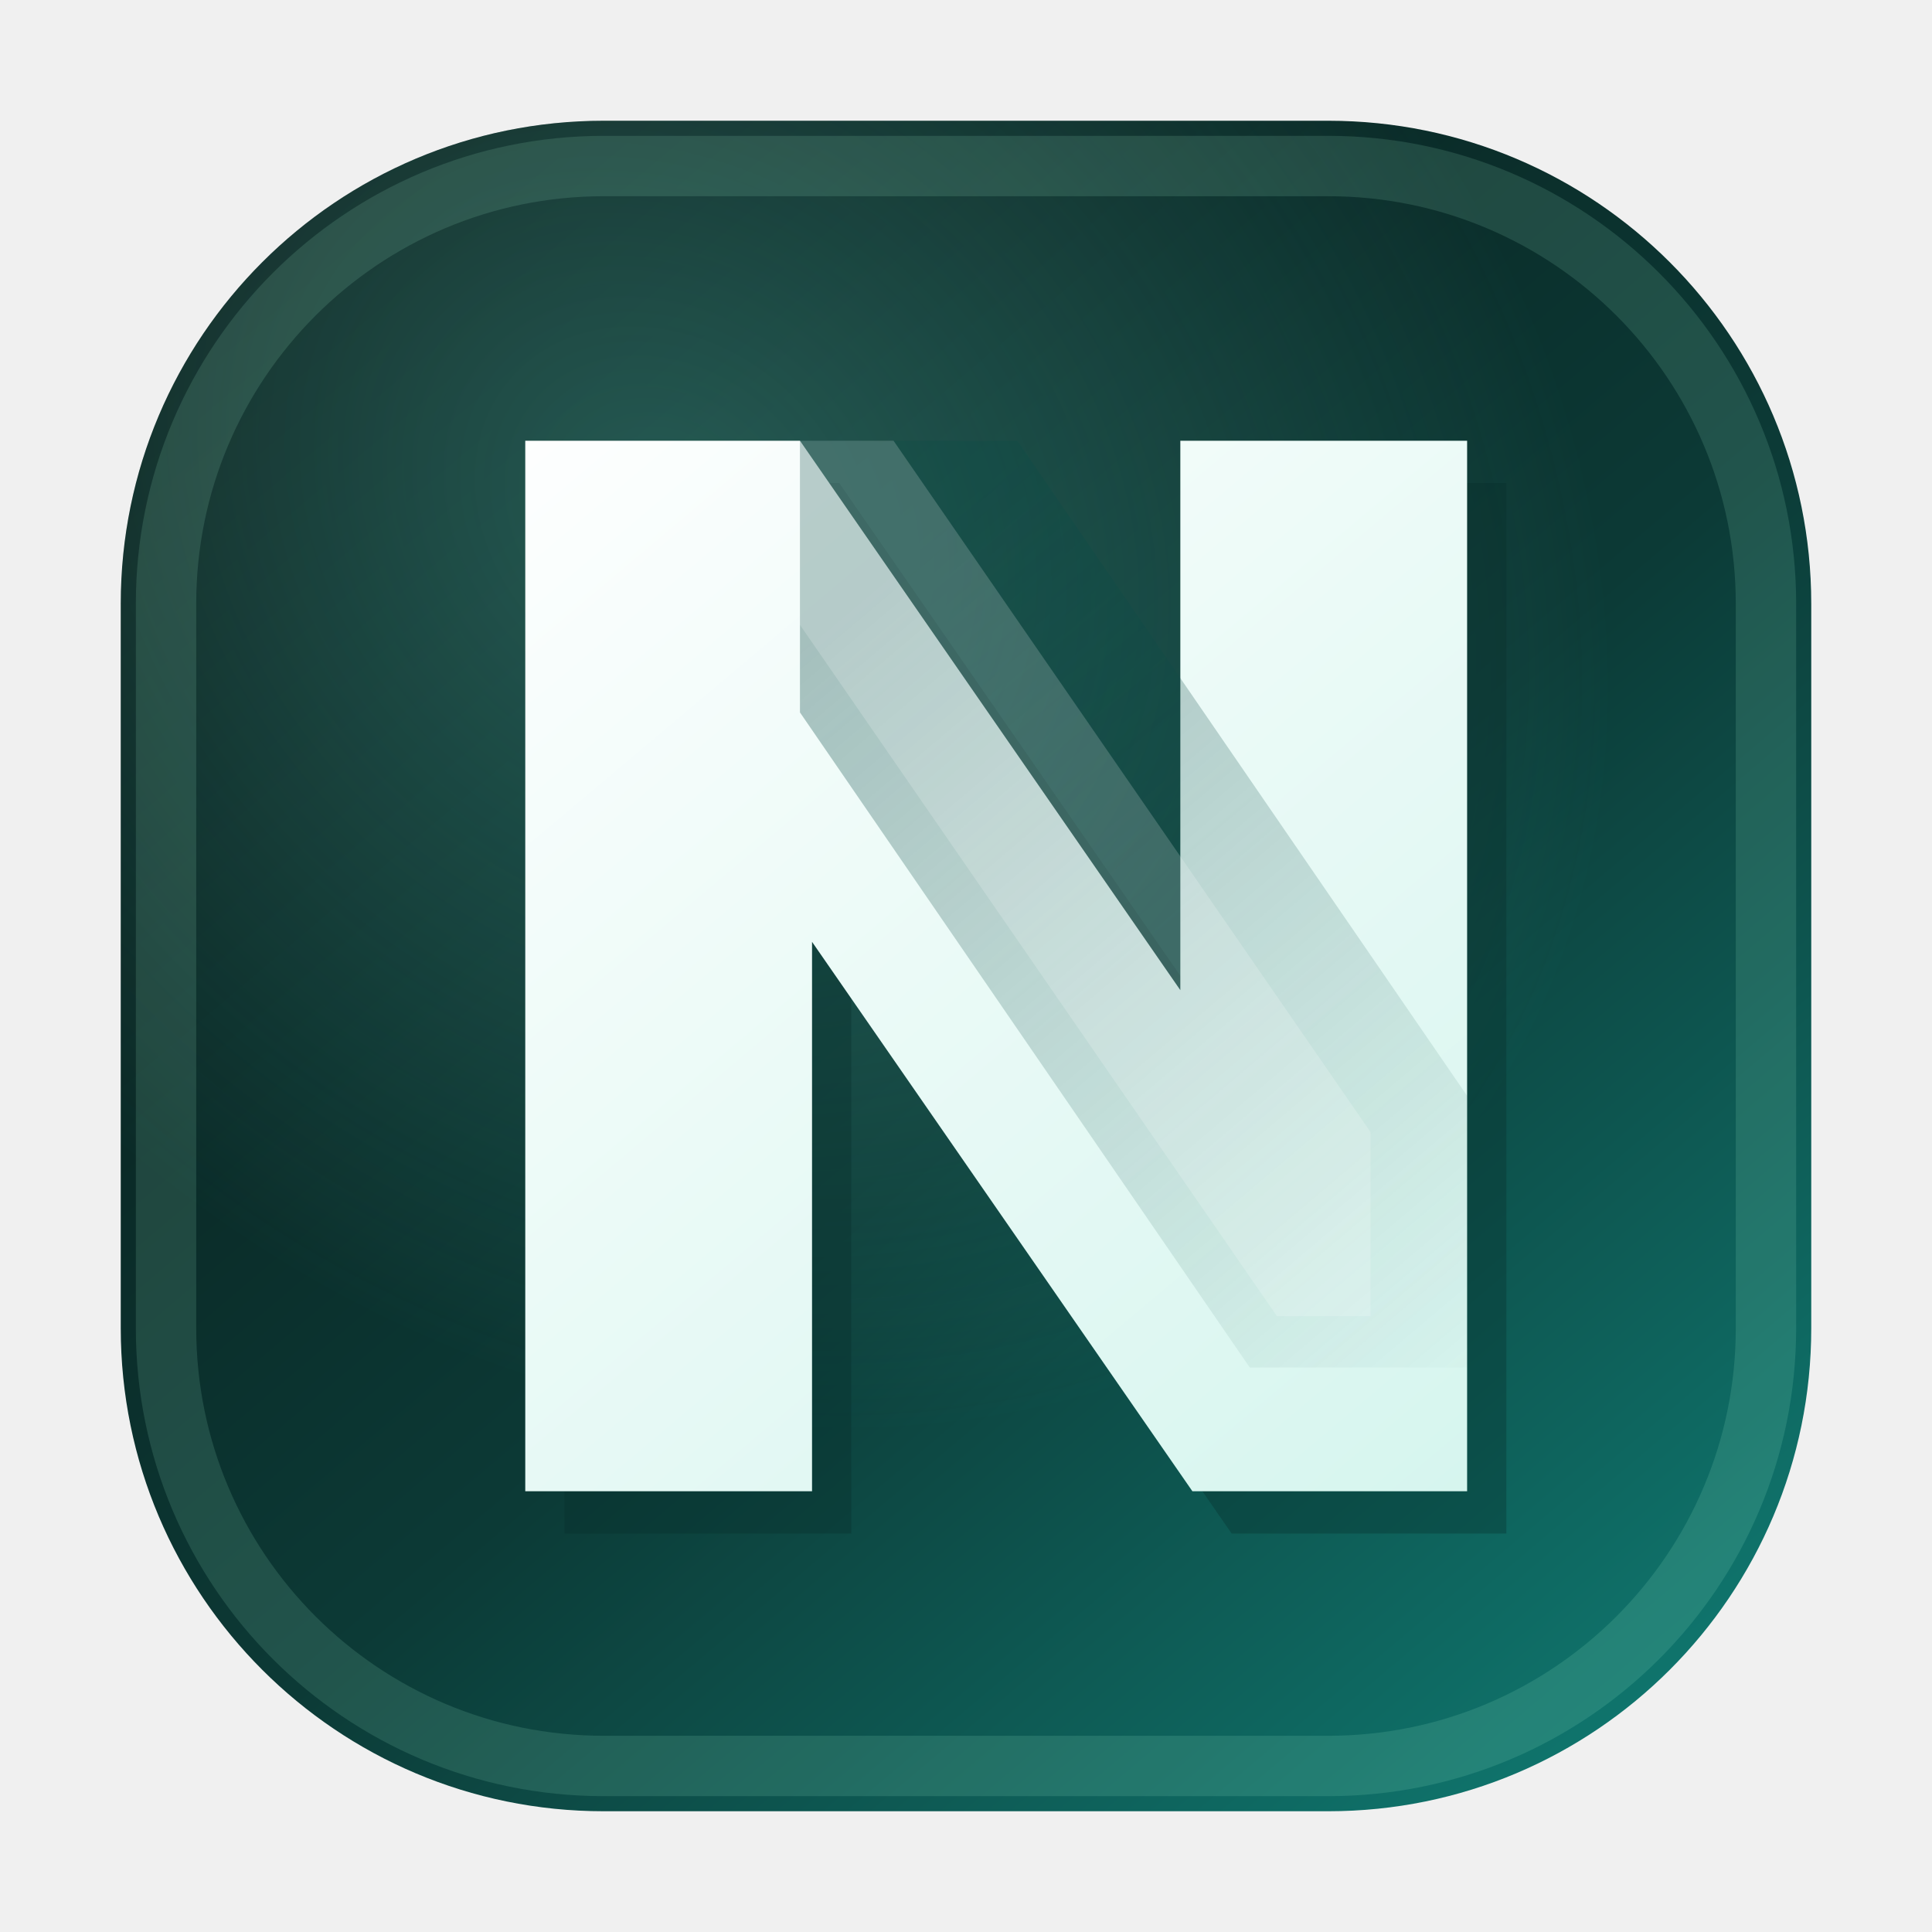
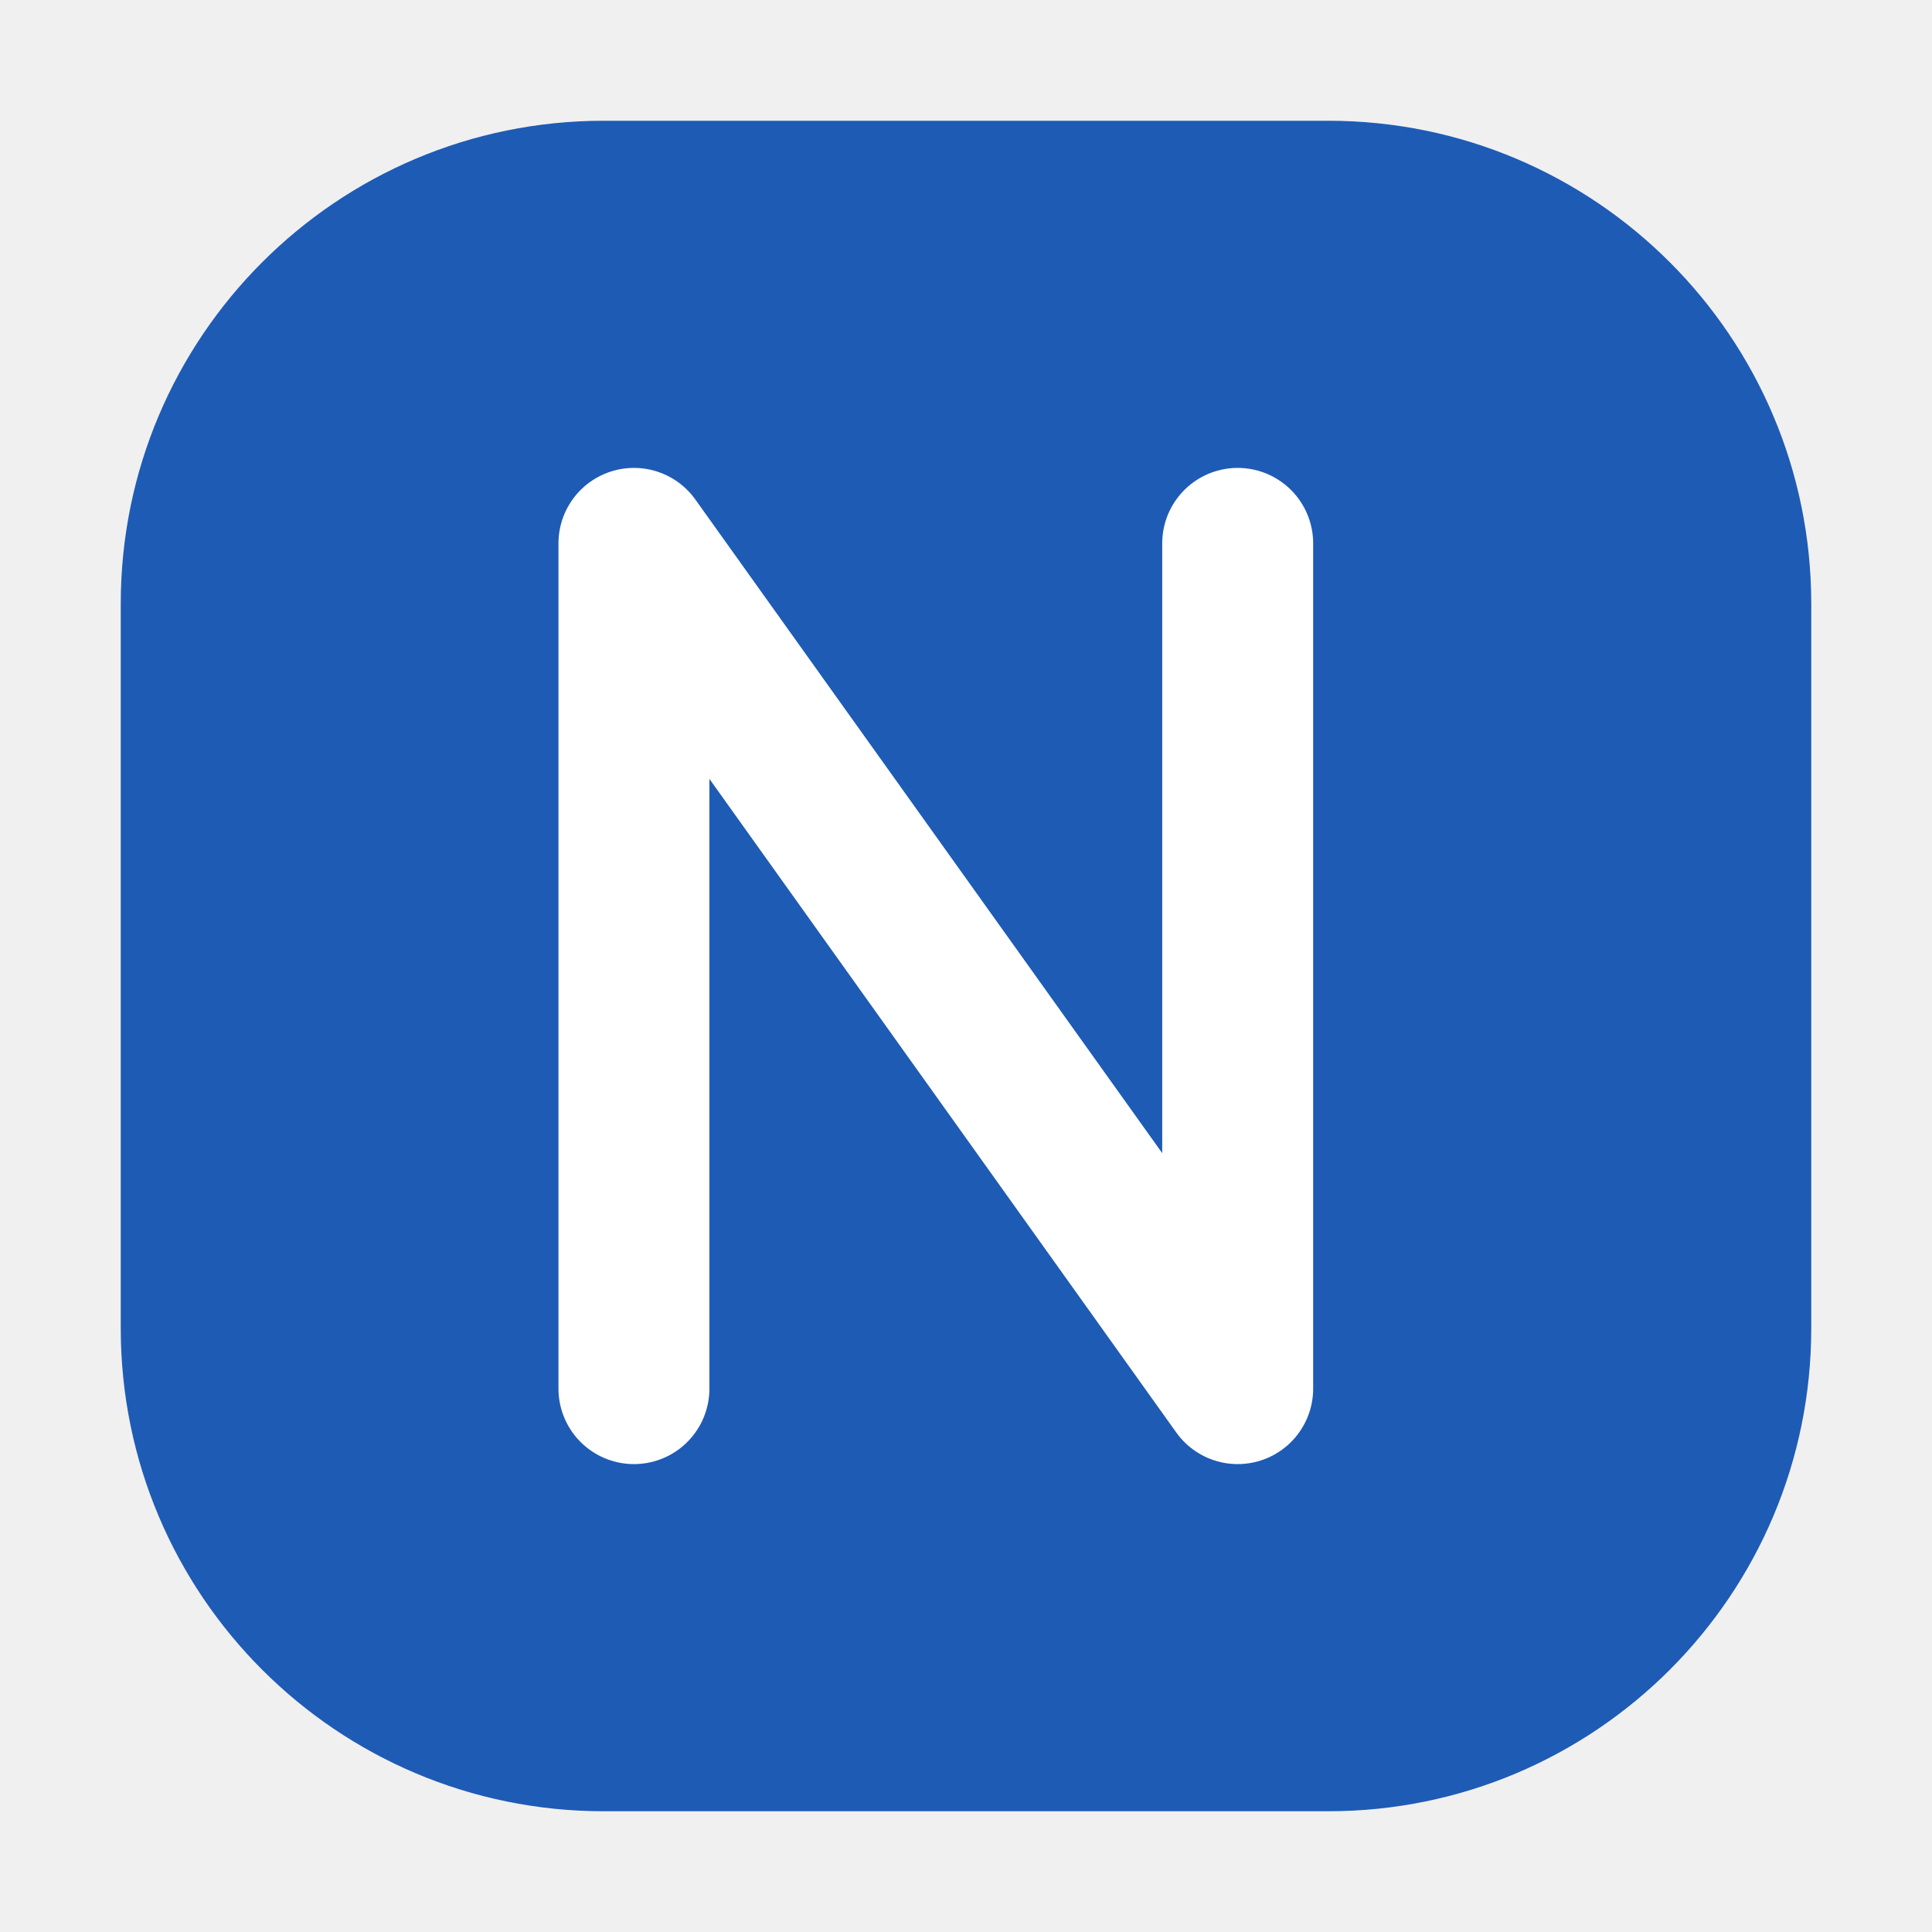
<svg xmlns="http://www.w3.org/2000/svg" viewBox="0 0 32 32">
-   <defs>
-     <linearGradient id="ngent-favicon-bg" x1="5" y1="3" x2="27" y2="29" gradientUnits="userSpaceOnUse">
-       <stop stop-color="#081715" />
-       <stop offset="0.56" stop-color="#0c3a36" />
-       <stop offset="1" stop-color="#0f766e" />
-     </linearGradient>
-     <radialGradient id="ngent-favicon-glow" cx="0" cy="0" r="1" gradientUnits="userSpaceOnUse" gradientTransform="translate(11 8.5) rotate(40) scale(17 14)">
-       <stop stop-color="#6ee7d5" stop-opacity="0.28" />
-       <stop offset="1" stop-color="#6ee7d5" stop-opacity="0" />
-     </radialGradient>
-     <linearGradient id="ngent-favicon-ink" x1="8" y1="6.5" x2="24" y2="25.5" gradientUnits="userSpaceOnUse">
-       <stop stop-color="#ffffff" />
-       <stop offset="1" stop-color="#d5f5ee" />
-     </linearGradient>
-     <linearGradient id="ngent-favicon-shadow" x1="13" y1="11" x2="24" y2="24" gradientUnits="userSpaceOnUse">
-       <stop stop-color="#0b4b46" stop-opacity="0.34" />
-       <stop offset="1" stop-color="#0b4b46" stop-opacity="0" />
-     </linearGradient>
-   </defs>
-   <rect x="2" y="2" width="28" height="28" rx="8" fill="url(#ngent-favicon-bg)" />
-   <rect x="2" y="2" width="28" height="28" rx="8" fill="url(#ngent-favicon-glow)" />
-   <rect x="2.75" y="2.75" width="26.5" height="26.5" rx="7.25" fill="none" stroke="#a7f3d0" stroke-opacity="0.14" />
-   <path d="M8.7 24.7V7.3h4.55l6.3 9.1V7.3h4.75v17.4h-4.55l-6.3-9.1v9.1H8.7Z" fill="#062b28" opacity="0.34" transform="translate(0.65 0.7)" />
-   <path d="M8.7 24.7V7.3h4.55l6.3 9.1V7.3h4.75v17.4h-4.55l-6.3-9.1v9.1H8.7Z" fill="url(#ngent-favicon-ink)" />
-   <path d="M13.25 7.3h3.6l7.45 10.85v4.5h-3.6L13.25 11.8V7.3Z" fill="url(#ngent-favicon-shadow)" />
-   <path d="M13.25 7.3h1.55l7.9 11.45v3.05h-1.55L13.25 10.35V7.3Z" fill="#ffffff" opacity="0.18" />
+   <rect x="2" y="2" width="28" height="28" rx="8" fill="#1e5bb5" />
+   <path d="M10.5 9 L10.5 23 M10.5 9 L20.5 23 M20.5 9 L20.5 23" fill="none" stroke="#ffffff" stroke-width="2.5" stroke-linecap="round" stroke-linejoin="round" />
</svg>
